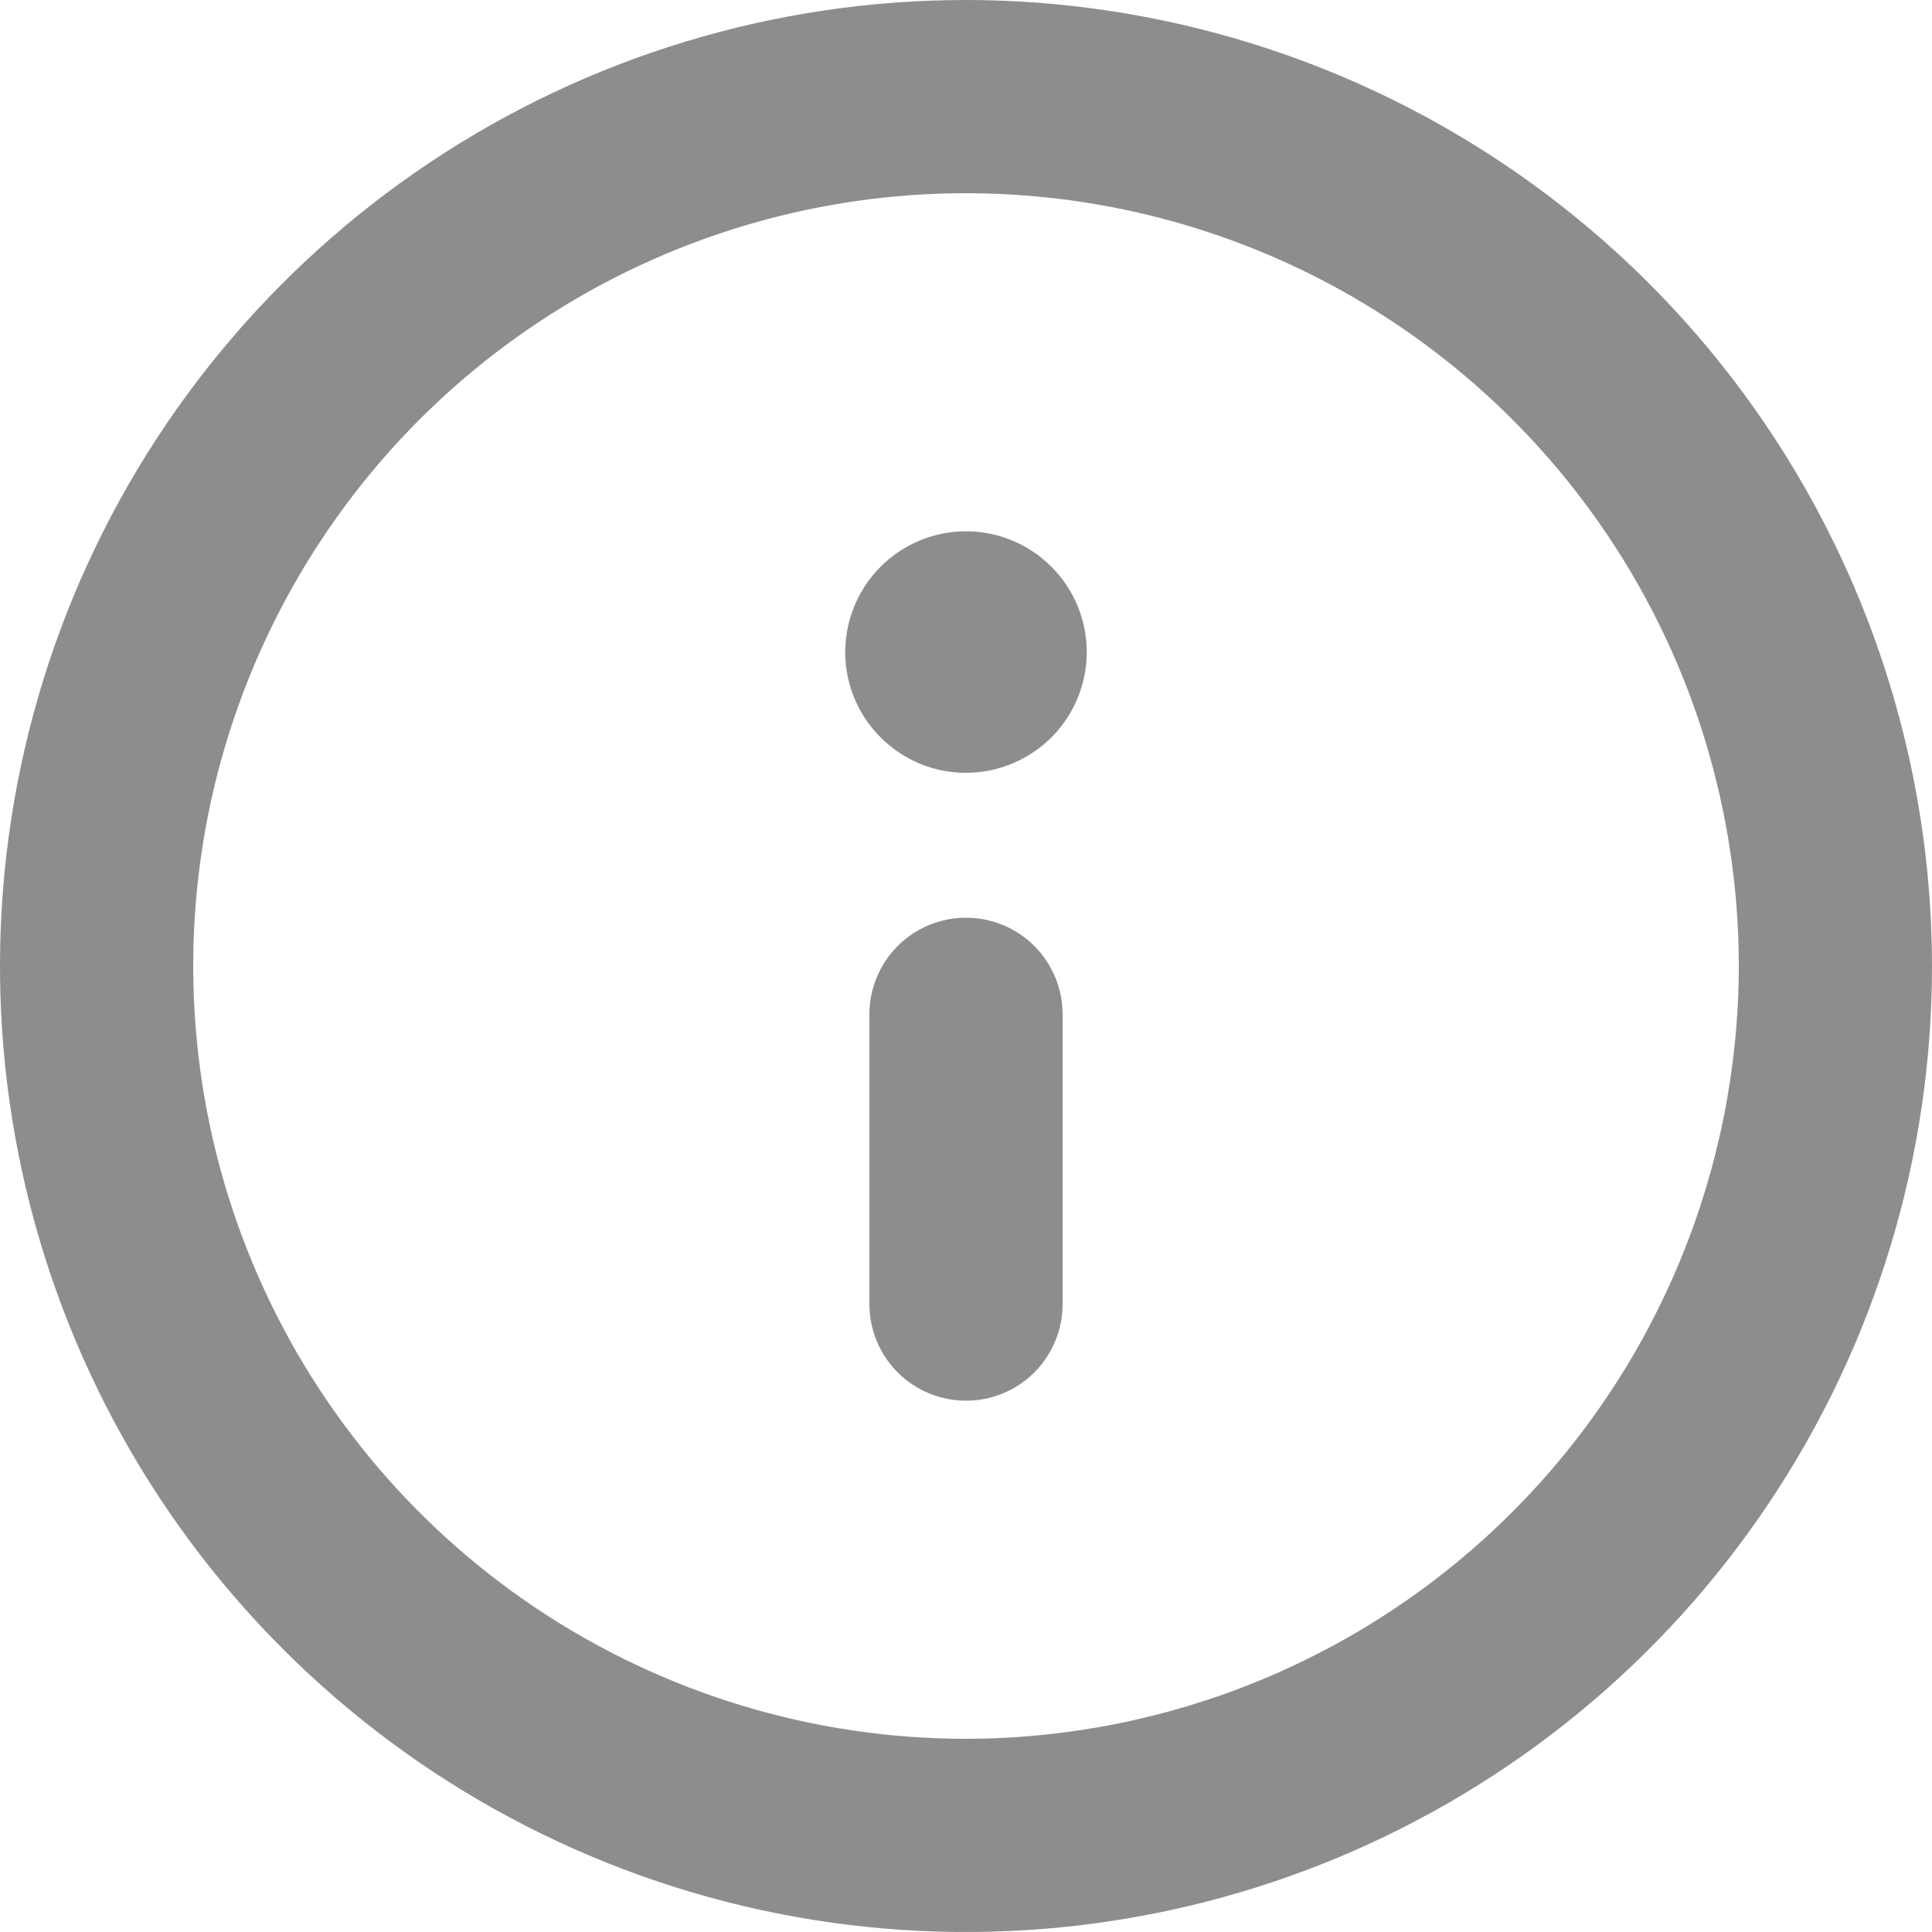
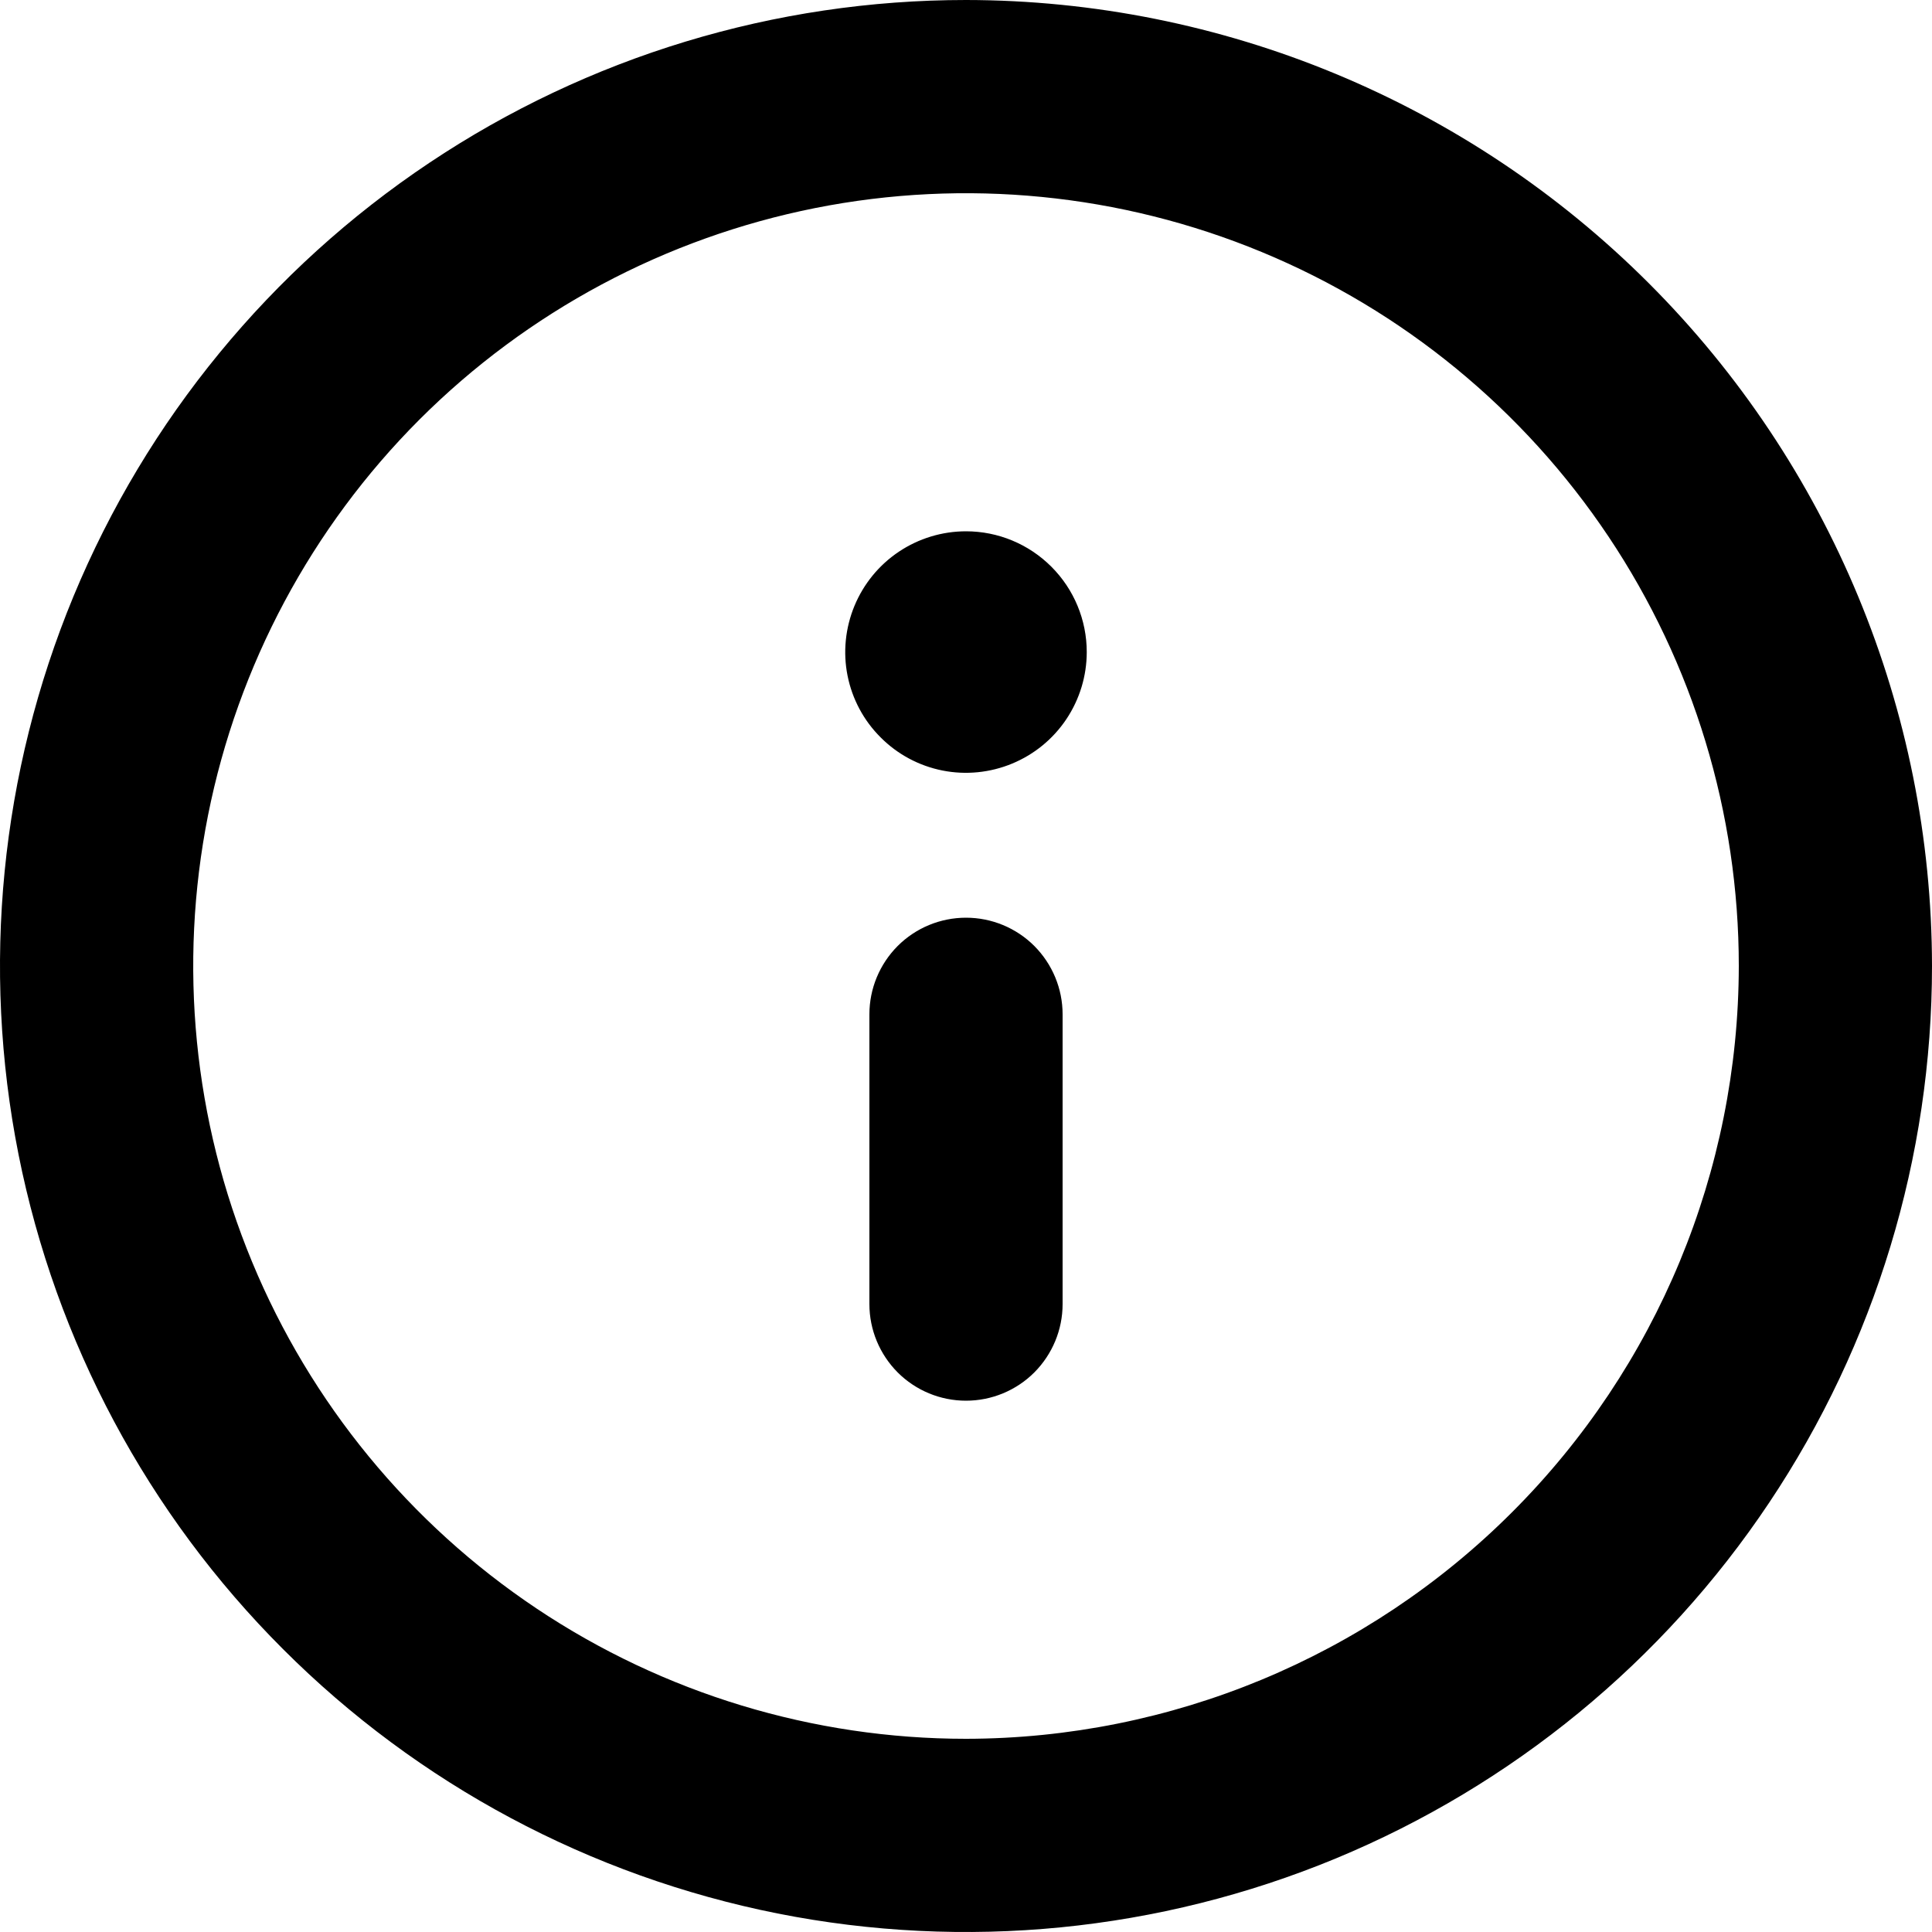
<svg xmlns="http://www.w3.org/2000/svg" width="22" height="22" viewBox="0 0 22 22" fill="none">
-   <path d="M11 0C8.824 0 6.698 0.645 4.889 1.854C3.08 3.063 1.67 4.78 0.837 6.79C0.005 8.8 -0.213 11.012 0.211 13.146C0.636 15.28 1.683 17.24 3.222 18.778C4.76 20.317 6.72 21.364 8.854 21.789C10.988 22.213 13.2 21.995 15.21 21.163C17.22 20.33 18.938 18.92 20.146 17.111C21.355 15.302 22 13.176 22 11C21.997 8.084 20.837 5.287 18.775 3.225C16.713 1.163 13.916 0.003 11 0ZM11 19.8C9.26 19.8 7.558 19.284 6.111 18.317C4.664 17.35 3.536 15.976 2.87 14.368C2.204 12.76 2.03 10.99 2.369 9.283C2.709 7.576 3.547 6.008 4.777 4.777C6.008 3.547 7.576 2.709 9.283 2.369C10.99 2.03 12.76 2.204 14.368 2.87C15.976 3.536 17.35 4.664 18.317 6.111C19.284 7.558 19.8 9.26 19.8 11C19.797 13.333 18.869 15.57 17.219 17.219C15.57 18.869 13.333 19.797 11 19.8ZM11 10.45C10.708 10.45 10.428 10.566 10.222 10.772C10.016 10.979 9.9 11.258 9.9 11.55V14.85C9.9 15.142 10.016 15.421 10.222 15.628C10.428 15.834 10.708 15.95 11 15.95C11.292 15.95 11.572 15.834 11.778 15.628C11.984 15.421 12.1 15.142 12.1 14.85V11.55C12.1 11.258 11.984 10.979 11.778 10.772C11.572 10.566 11.292 10.45 11 10.45ZM11 6.05C10.728 6.05 10.462 6.131 10.236 6.282C10.01 6.433 9.834 6.648 9.73 6.899C9.626 7.15 9.598 7.427 9.651 7.693C9.704 7.96 9.835 8.205 10.028 8.397C10.22 8.59 10.465 8.721 10.732 8.774C10.998 8.827 11.275 8.799 11.526 8.695C11.777 8.591 11.992 8.415 12.143 8.189C12.294 7.963 12.375 7.697 12.375 7.425C12.375 7.06 12.23 6.711 11.972 6.453C11.714 6.195 11.365 6.05 11 6.05Z" fill="#8D8C8F" />
+   <path d="M11 0C8.824 0 6.698 0.645 4.889 1.854C3.08 3.063 1.67 4.78 0.837 6.79C0.005 8.8 -0.213 11.012 0.211 13.146C0.636 15.28 1.683 17.24 3.222 18.778C4.76 20.317 6.72 21.364 8.854 21.789C10.988 22.213 13.2 21.995 15.21 21.163C17.22 20.33 18.938 18.92 20.146 17.111C21.355 15.302 22 13.176 22 11C21.997 8.084 20.837 5.287 18.775 3.225C16.713 1.163 13.916 0.003 11 0ZM11 19.8C9.26 19.8 7.558 19.284 6.111 18.317C4.664 17.35 3.536 15.976 2.87 14.368C2.204 12.76 2.03 10.99 2.369 9.283C2.709 7.576 3.547 6.008 4.777 4.777C6.008 3.547 7.576 2.709 9.283 2.369C10.99 2.03 12.76 2.204 14.368 2.87C15.976 3.536 17.35 4.664 18.317 6.111C19.284 7.558 19.8 9.26 19.8 11C19.797 13.333 18.869 15.57 17.219 17.219C15.57 18.869 13.333 19.797 11 19.8ZM11 10.45C10.708 10.45 10.428 10.566 10.222 10.772C10.016 10.979 9.9 11.258 9.9 11.55V14.85C9.9 15.142 10.016 15.421 10.222 15.628C10.428 15.834 10.708 15.95 11 15.95C11.292 15.95 11.572 15.834 11.778 15.628C11.984 15.421 12.1 15.142 12.1 14.85V11.55C12.1 11.258 11.984 10.979 11.778 10.772C11.572 10.566 11.292 10.45 11 10.45ZM11 6.05C10.728 6.05 10.462 6.131 10.236 6.282C10.01 6.433 9.834 6.648 9.73 6.899C9.626 7.15 9.598 7.427 9.651 7.693C9.704 7.96 9.835 8.205 10.028 8.397C10.22 8.59 10.465 8.721 10.732 8.774C10.998 8.827 11.275 8.799 11.526 8.695C11.777 8.591 11.992 8.415 12.143 8.189C12.294 7.963 12.375 7.697 12.375 7.425C12.375 7.06 12.23 6.711 11.972 6.453C11.714 6.195 11.365 6.05 11 6.05Z" fill="currentColor" />
</svg>
